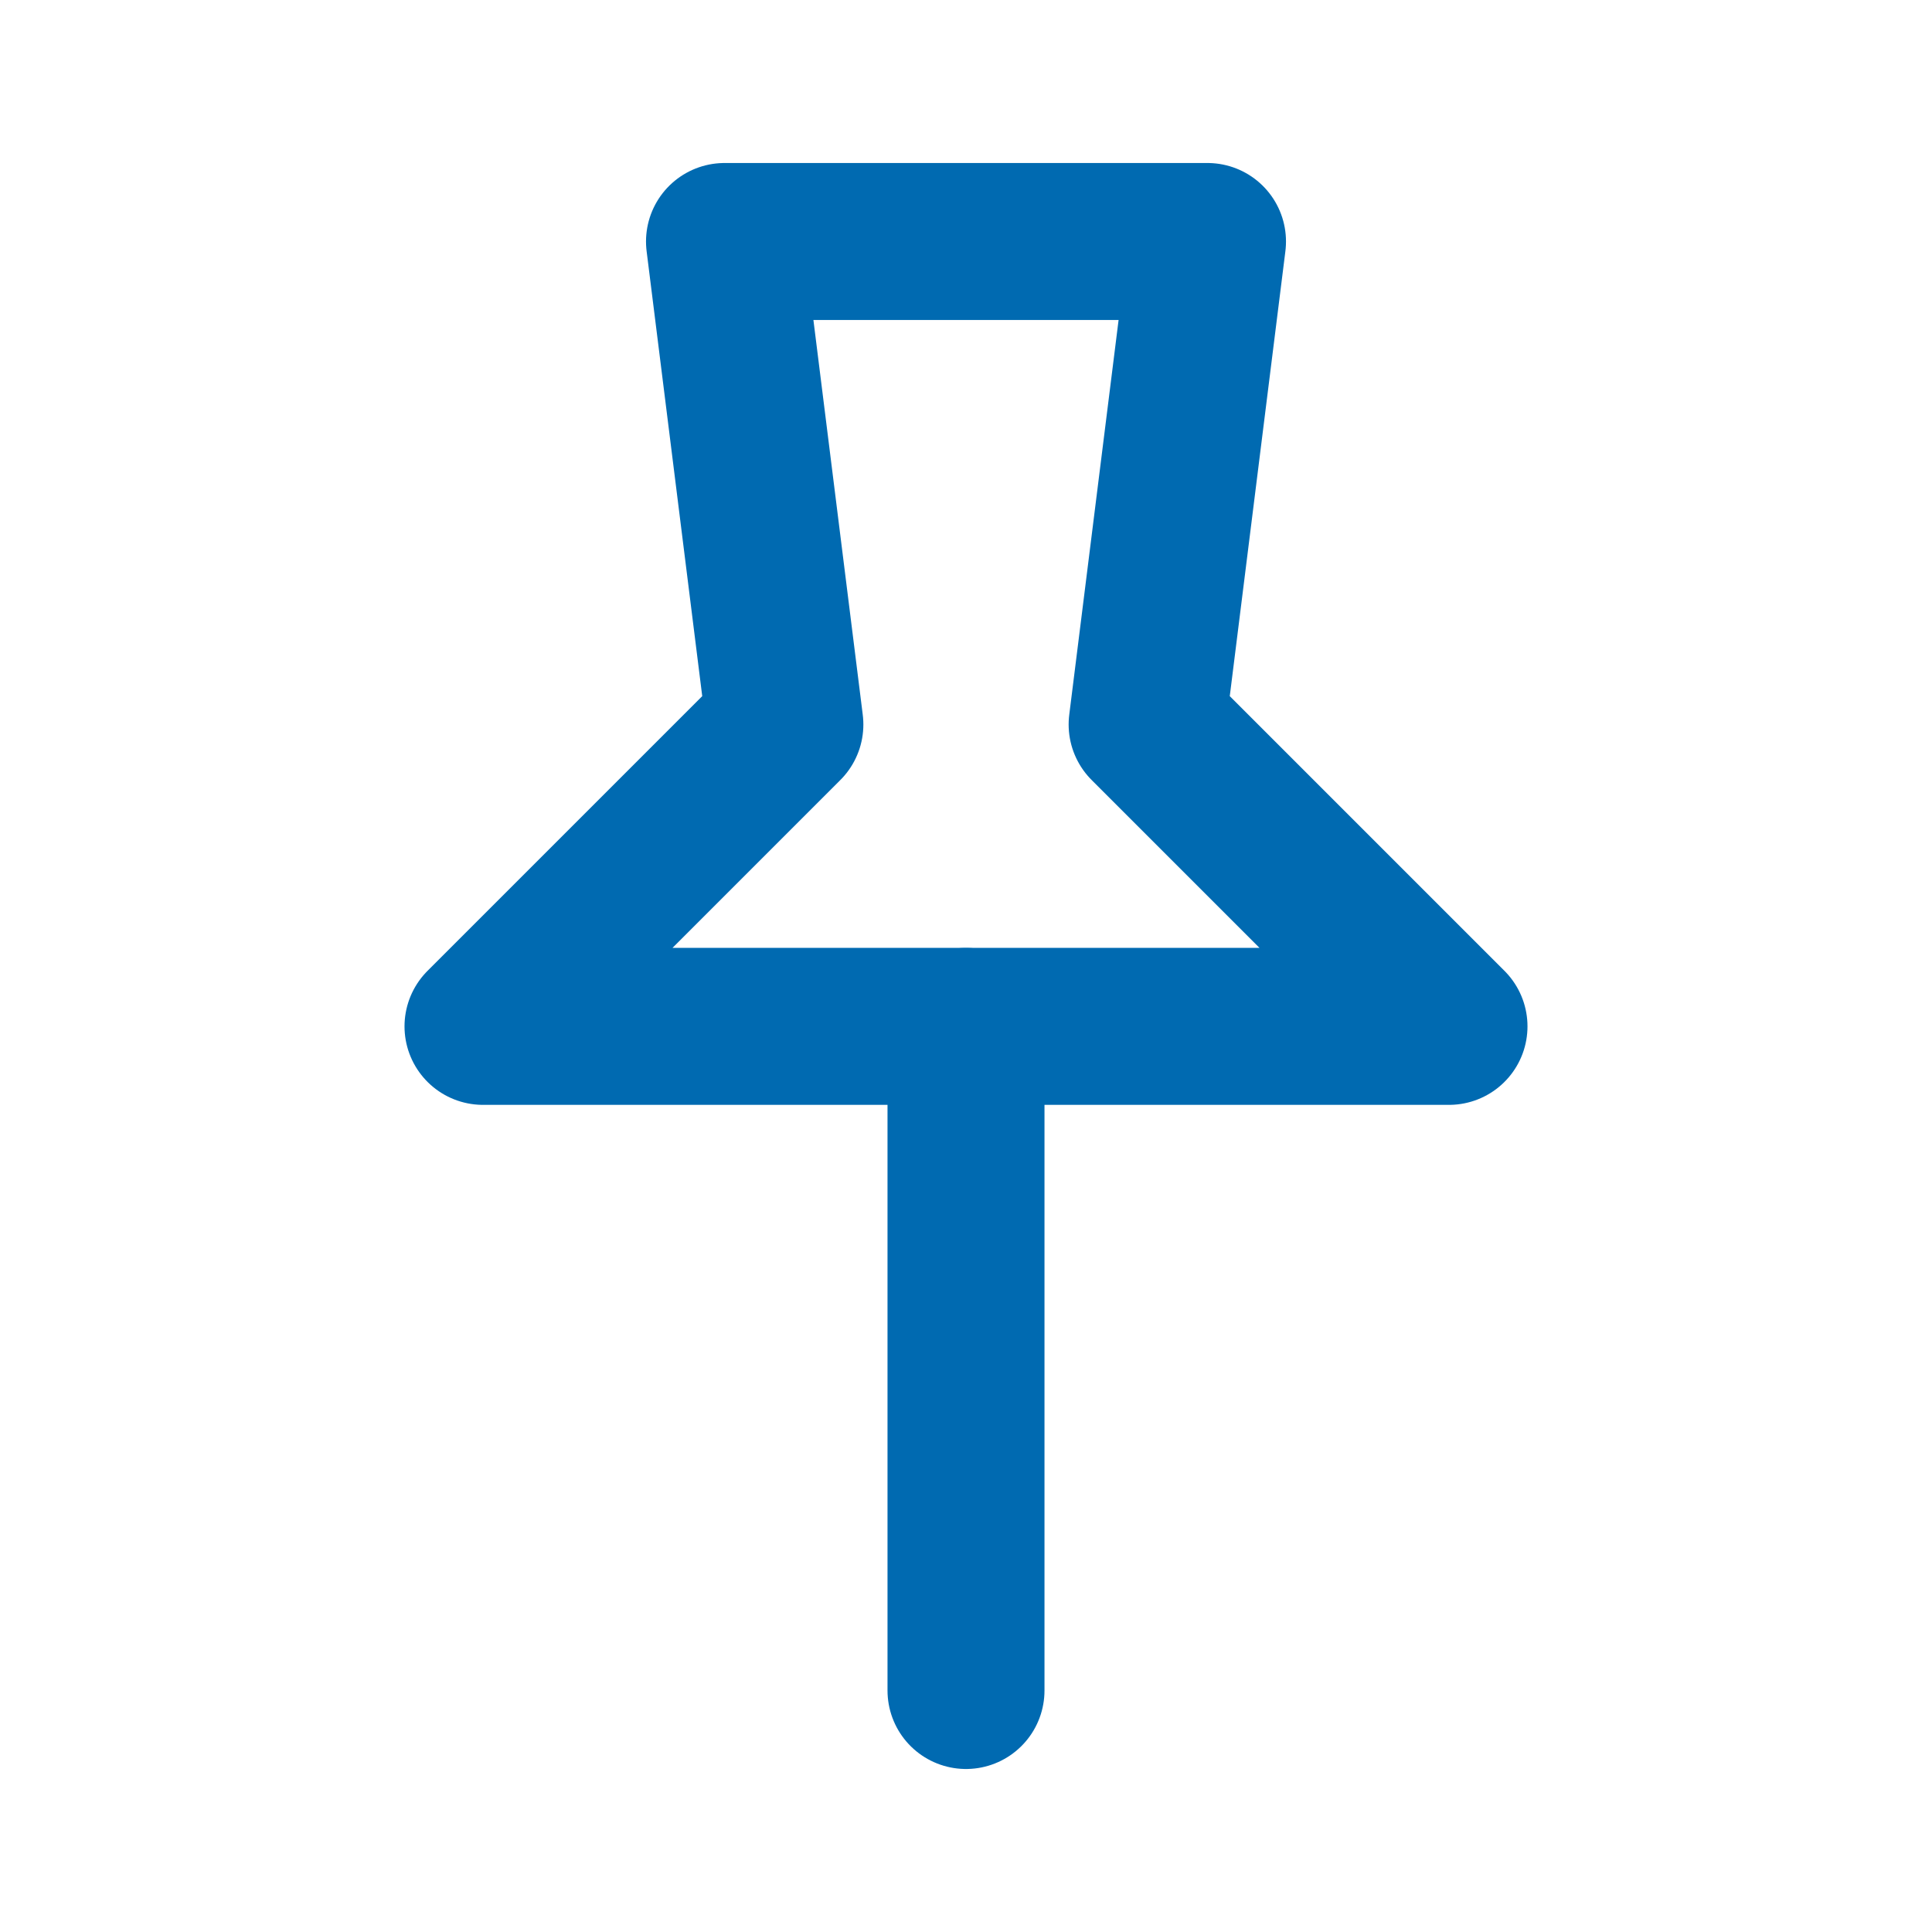
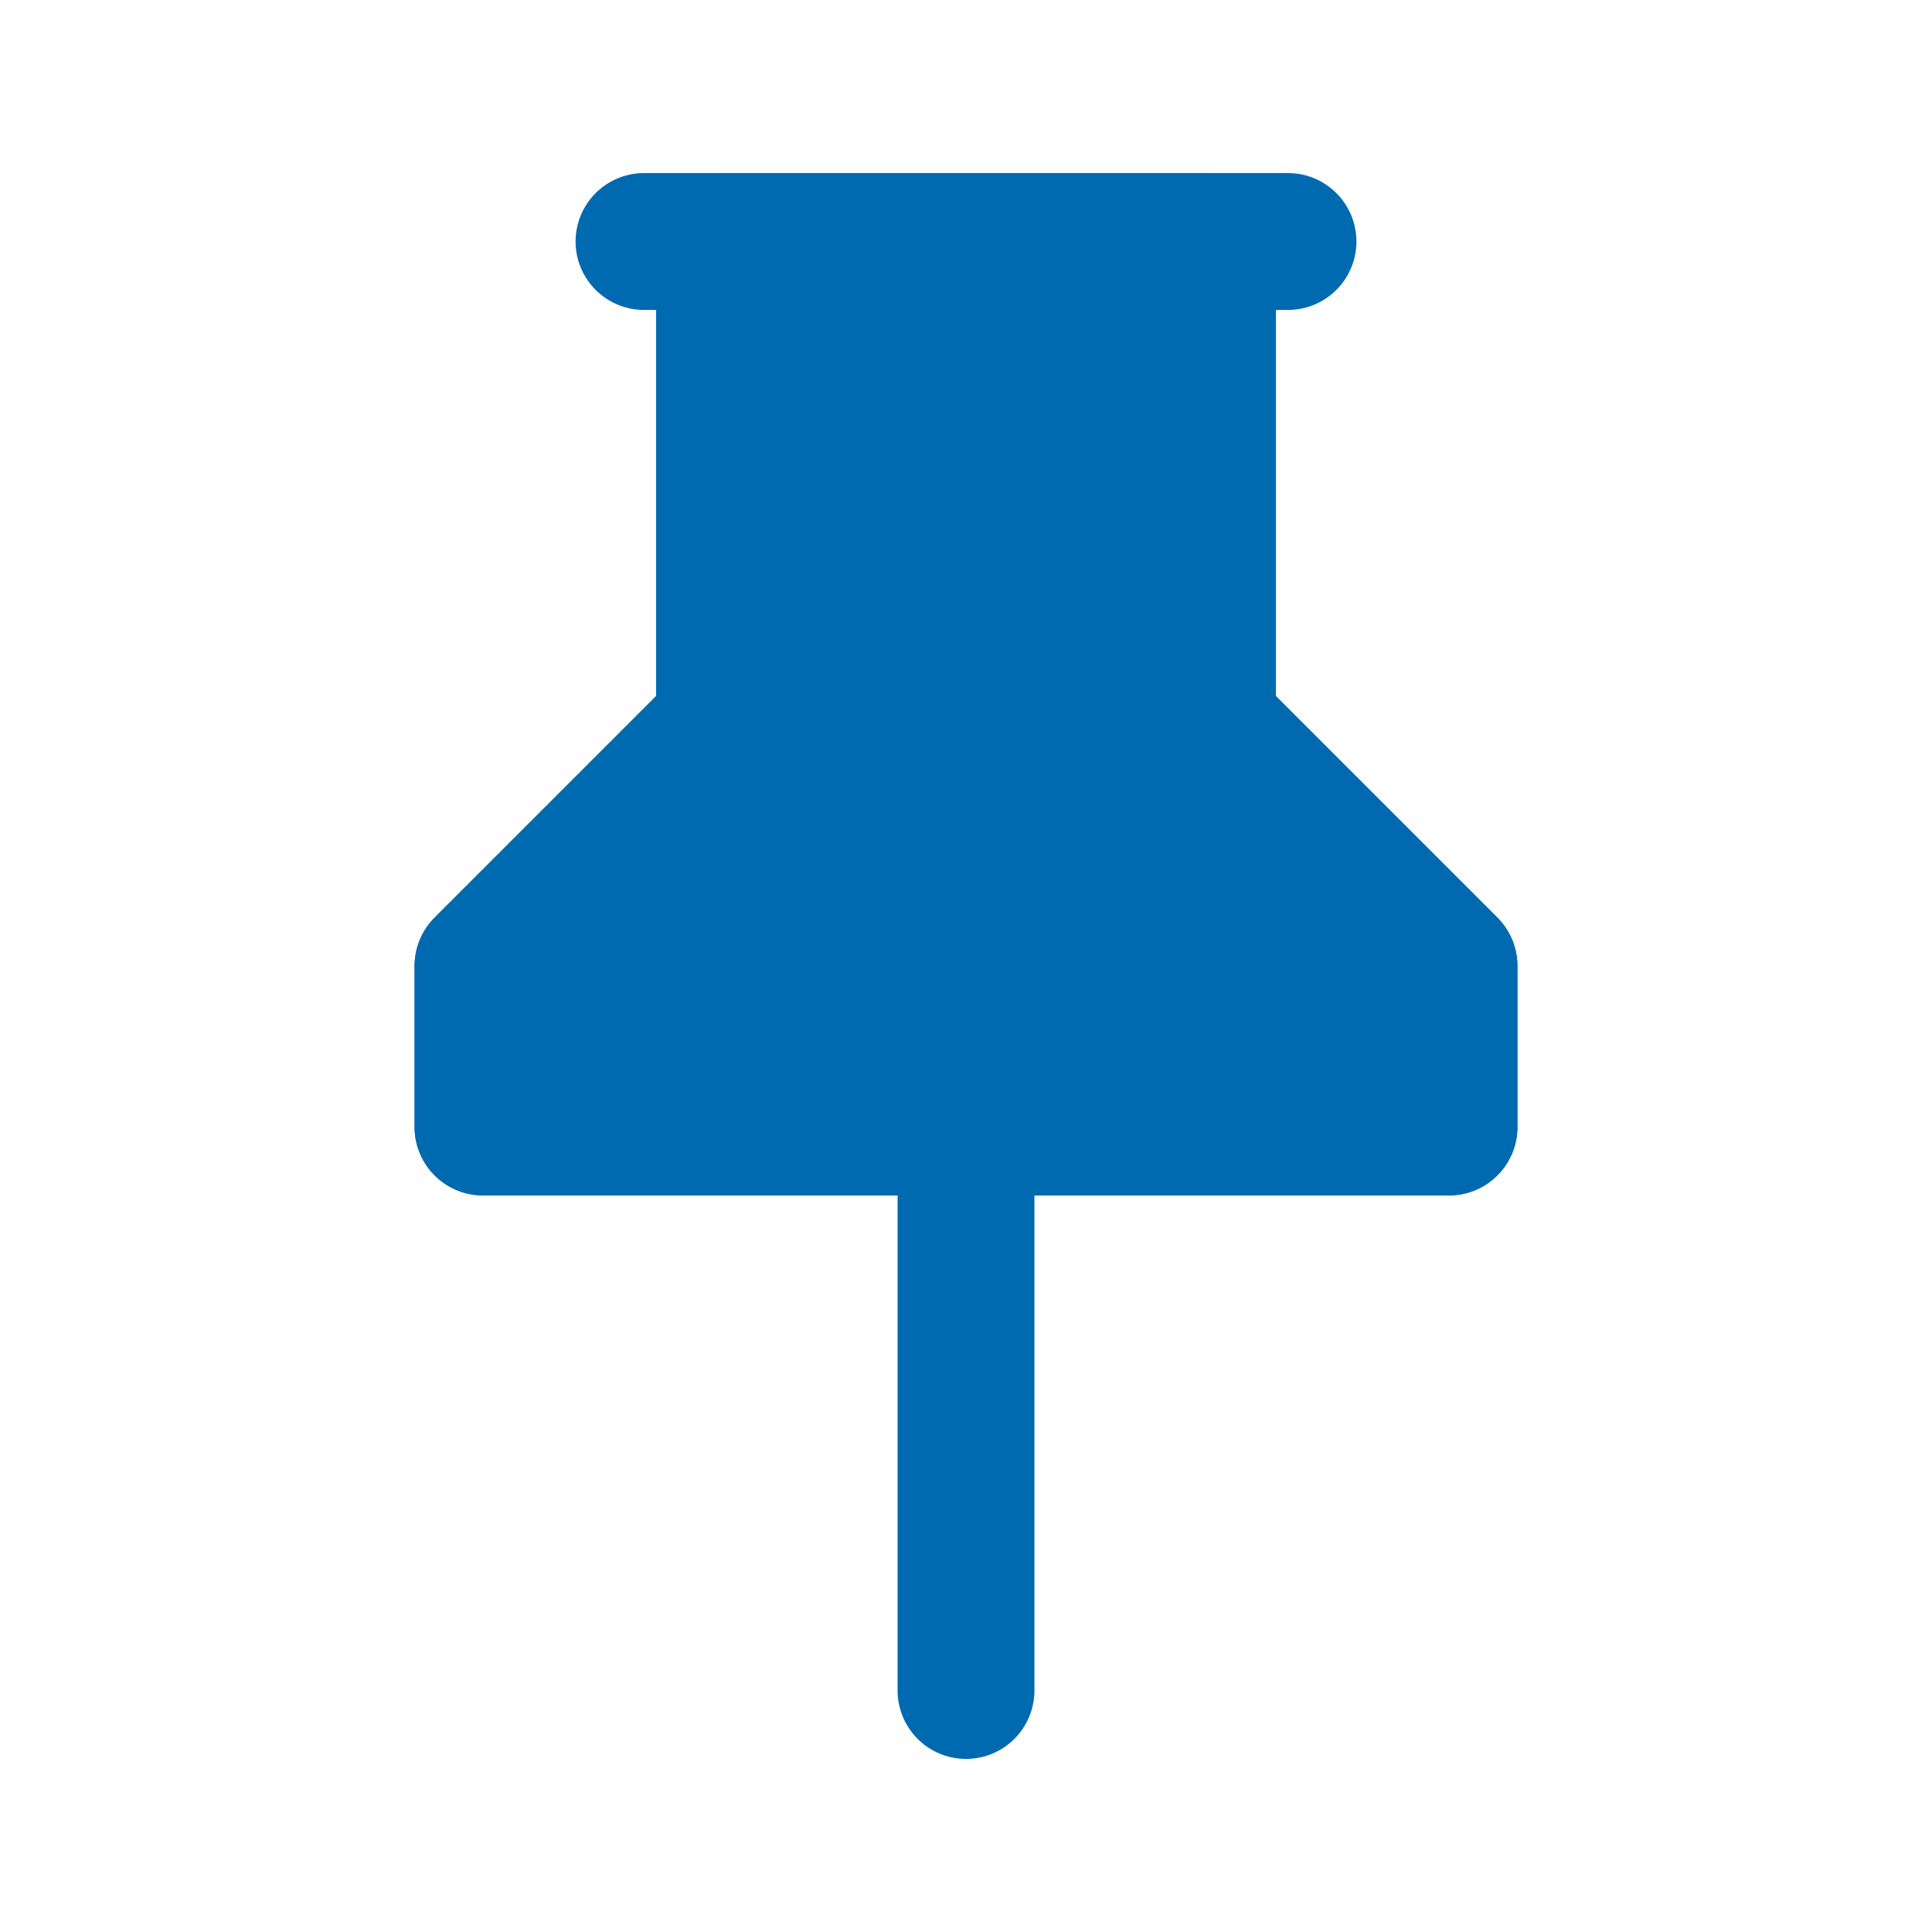
- <svg xmlns="http://www.w3.org/2000/svg" width="16" height="16" viewBox="0 0 16 16" fill="none" stroke="#006ab1" stroke-width="1.3" stroke-linecap="round" stroke-linejoin="round">
-   <path d="M6 2h4l-.5 4 2.5 2.5H4L6.5 6z" />
-   <path d="M8 8.5V14" />
+ <svg xmlns="http://www.w3.org/2000/svg" width="16" height="16" viewBox="0 0 24 24" fill="none" stroke="#006ab1" stroke-width="1.7" stroke-linecap="round" stroke-linejoin="round">
+   <path d="M9 3v6l-3 3v2h12v-2l-3-3V3z" fill="#006ab1" />
+   <path d="M8 3h8M9 3v6l-3 3v2h12v-2l-3-3V3M12 14v7" />
</svg>
